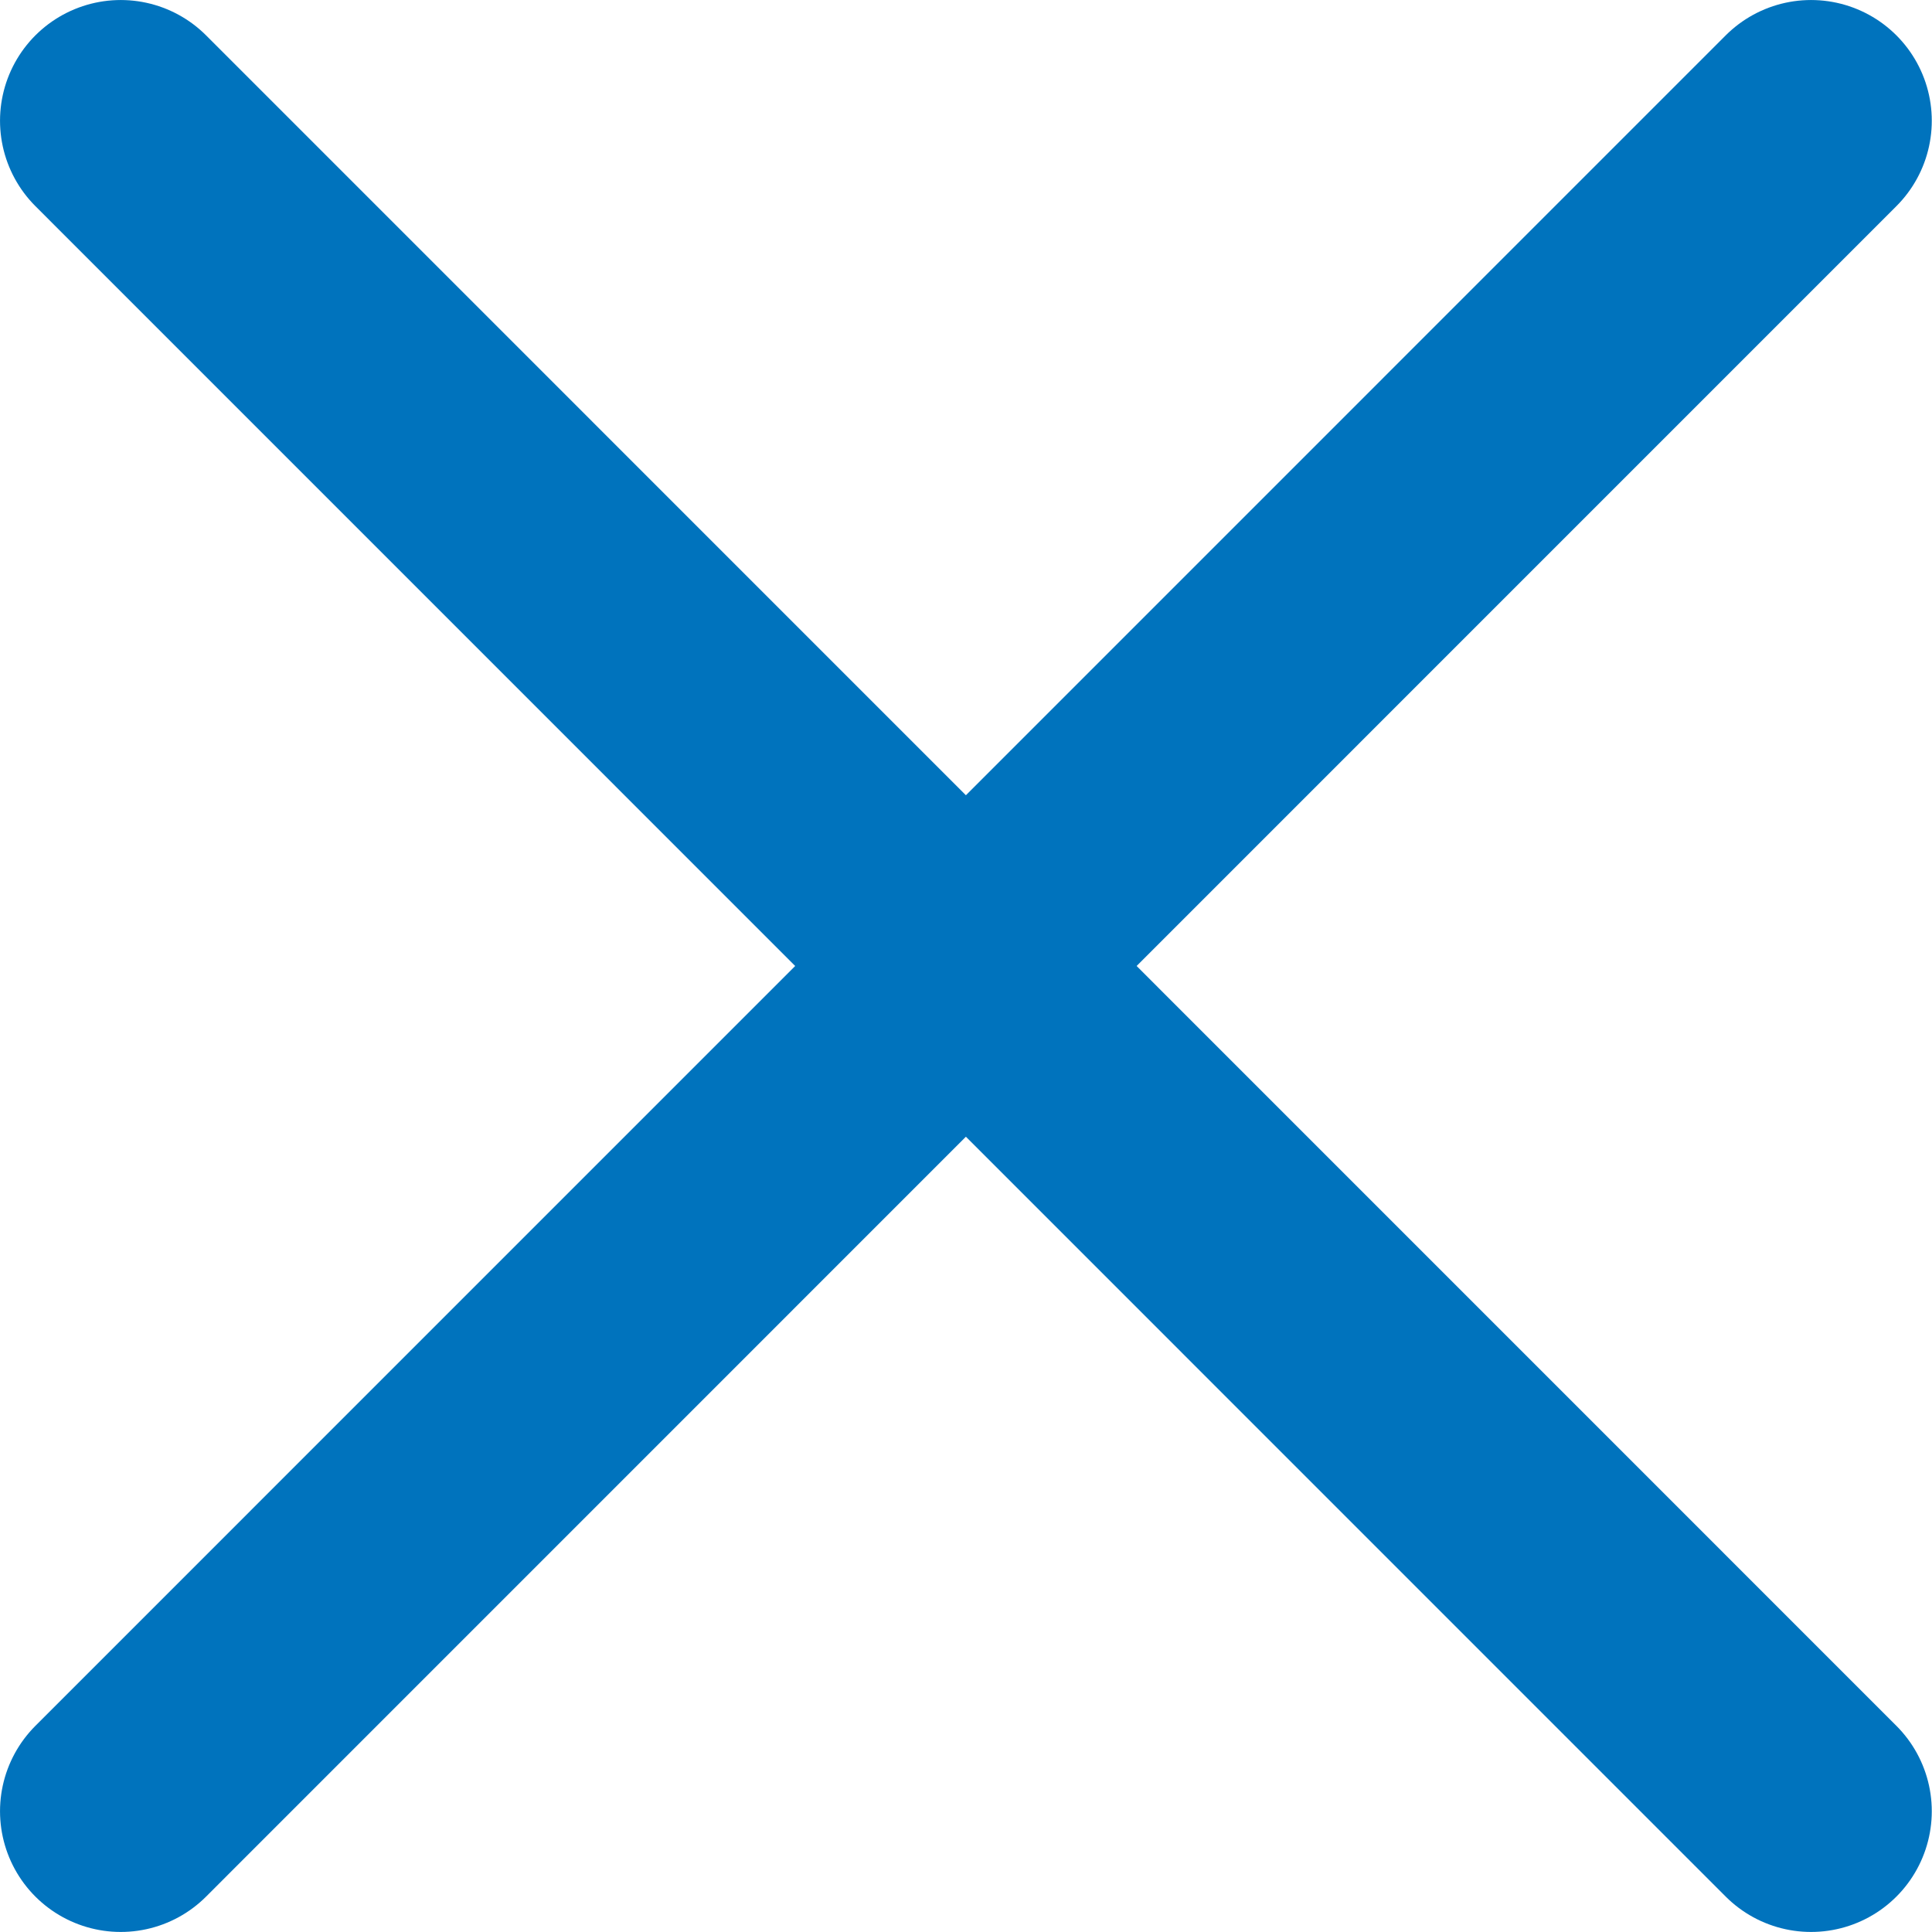
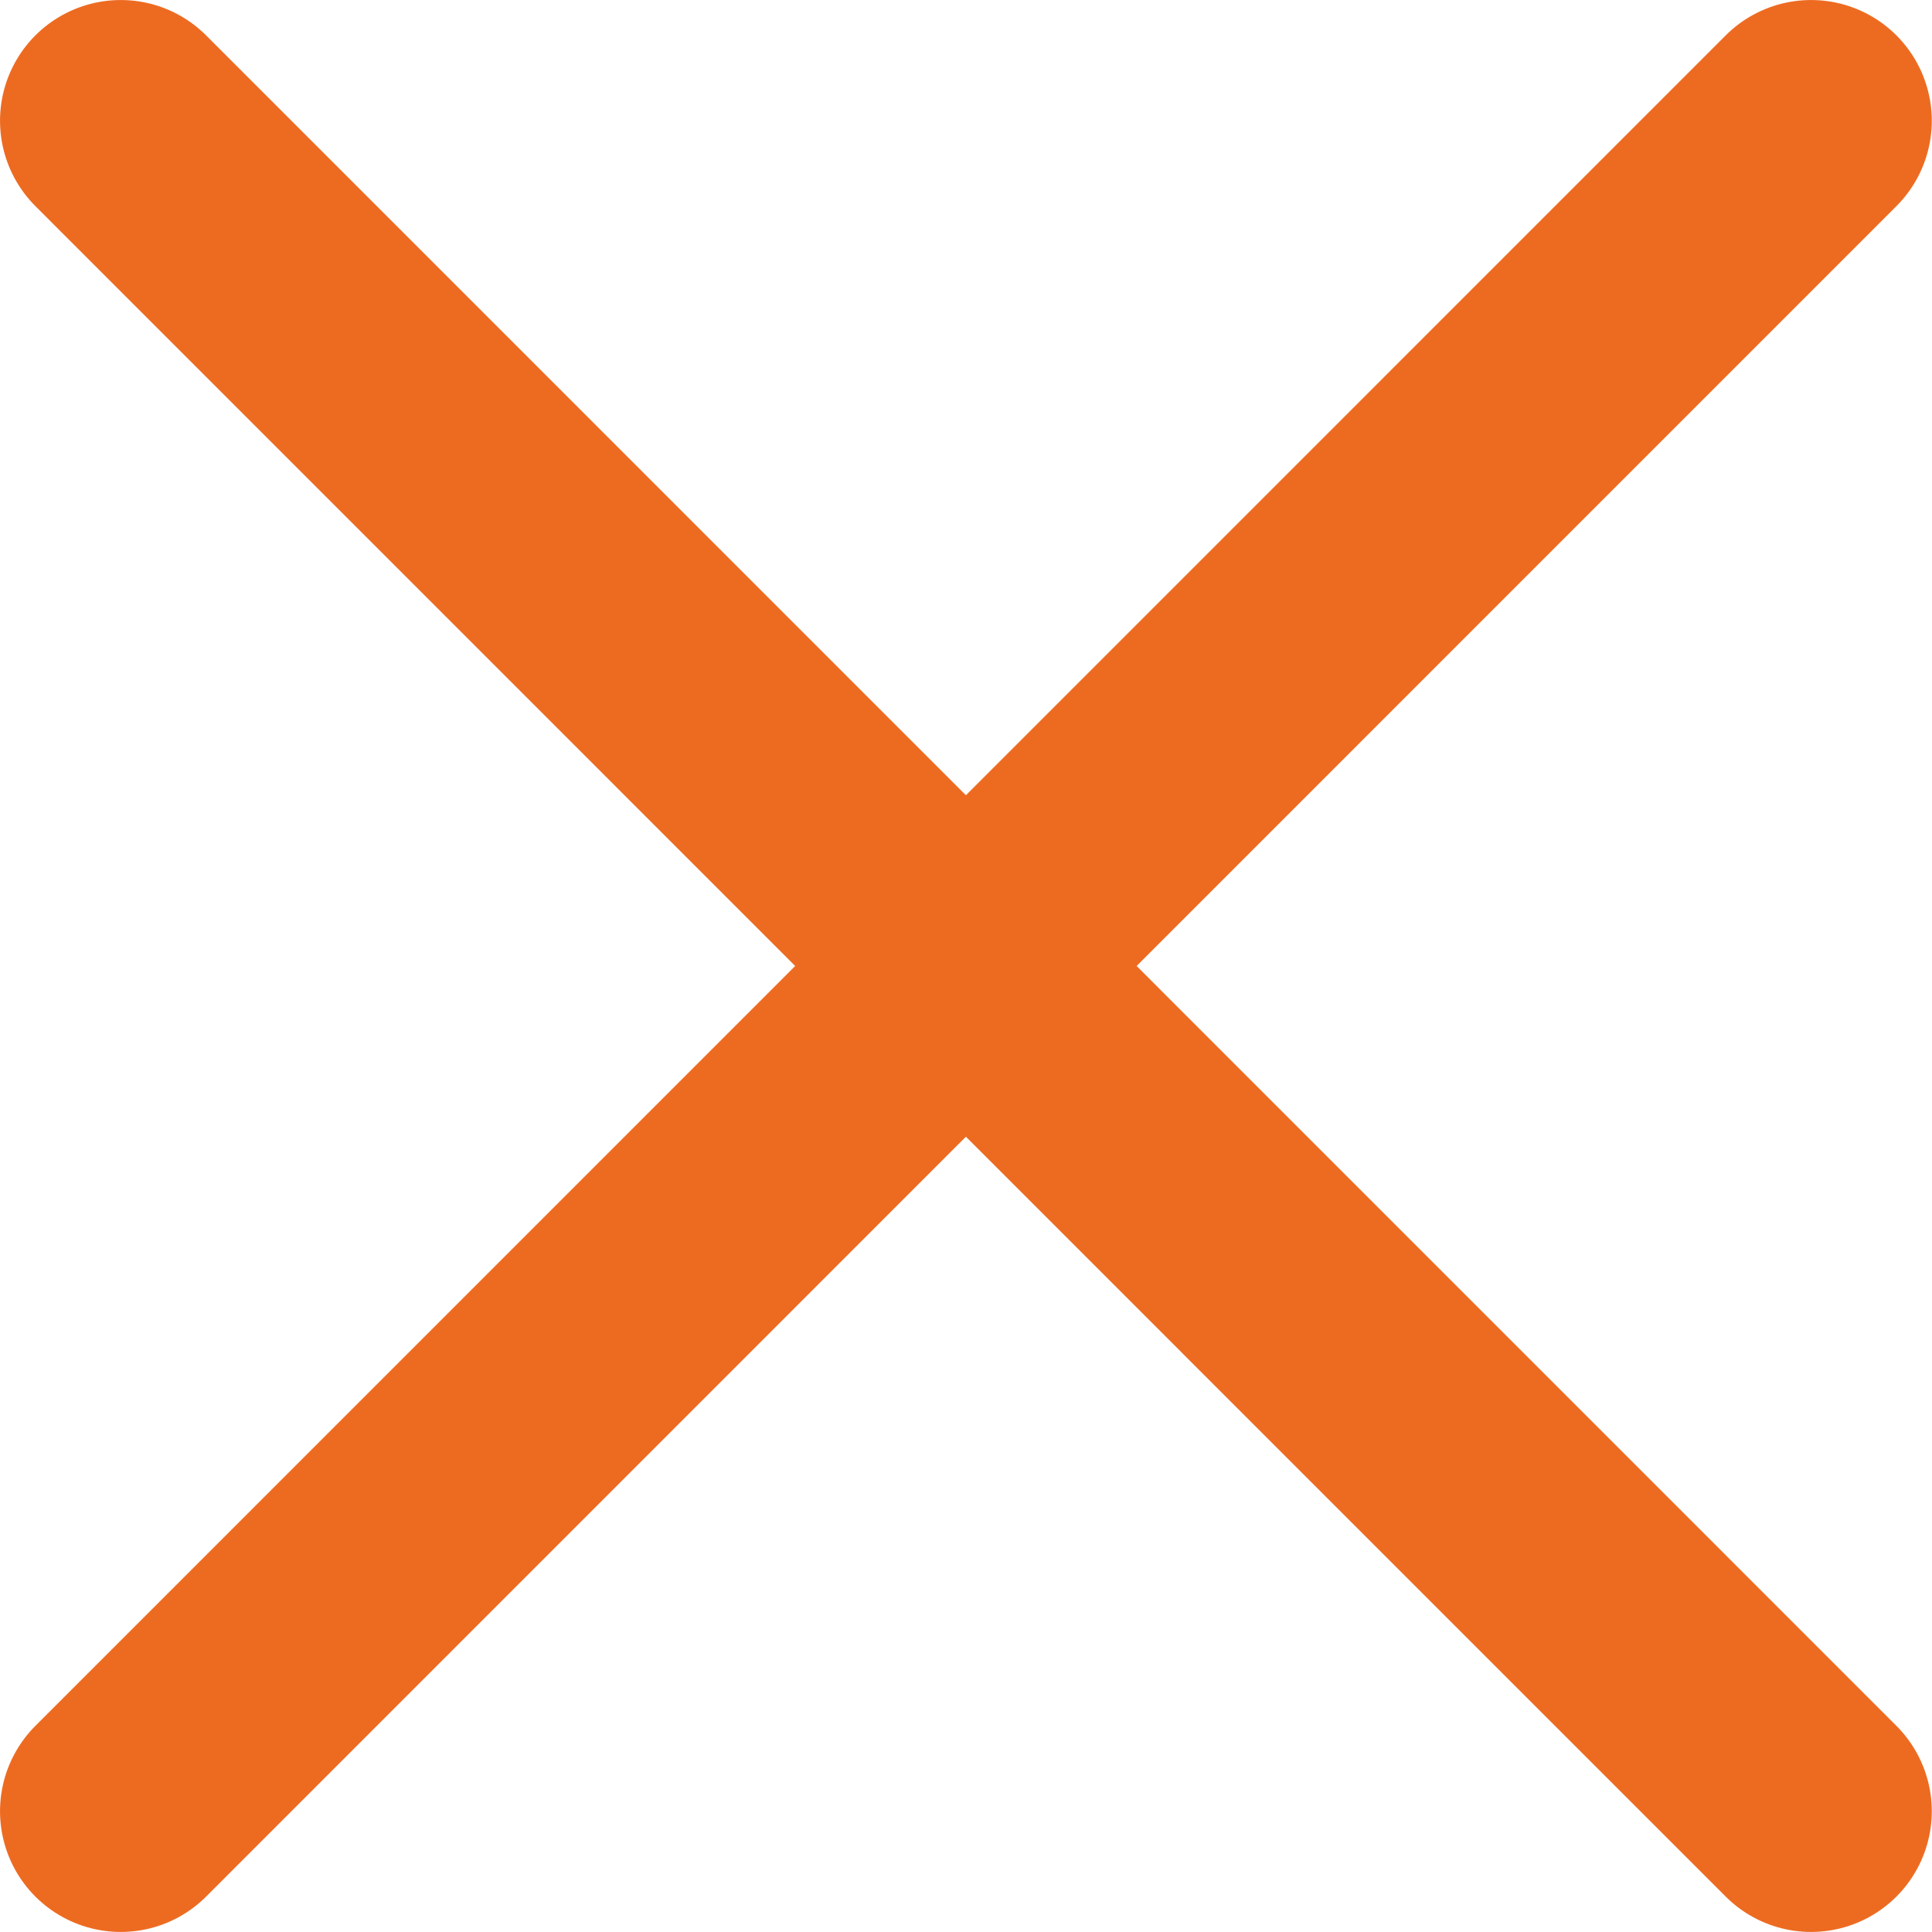
<svg xmlns="http://www.w3.org/2000/svg" version="1.0" id="Layer_1" x="0px" y="0px" viewBox="0 0 15.999 16.001" enable-background="new 0 0 16 16" xml:space="preserve" width="15.999" height="16.001">
  <defs id="defs2" />
  <g id="cross" transform="matrix(1.166617,0,0,1.166722,-1.33328,-1.3334)" style="stroke-width:0.857">
    <g id="g1" style="stroke-width:0.857">
-       <line fill="none" stroke="#0073BD" stroke-width="1.714" stroke-linecap="round" stroke-miterlimit="10" x1="14" y1="2" x2="2" y2="14" id="line1" />
+       <line fill="none" stroke="#ed6b21" stroke-width="1.714" stroke-linecap="round" stroke-miterlimit="10" x1="14" y1="2" x2="2" y2="14" id="line1" />
    </g>
    <g id="g2" style="stroke-width:0.857">
-       <line fill="none" stroke="#0073BD" stroke-width="1.714" stroke-linecap="round" stroke-miterlimit="10" x1="2" y1="2" x2="14" y2="14" id="line2" />
+       <line fill="none" stroke="#ed6b21" stroke-width="1.714" stroke-linecap="round" stroke-miterlimit="10" x1="2" y1="2" x2="14" y2="14" id="line2" />
    </g>
  </g>
</svg>
